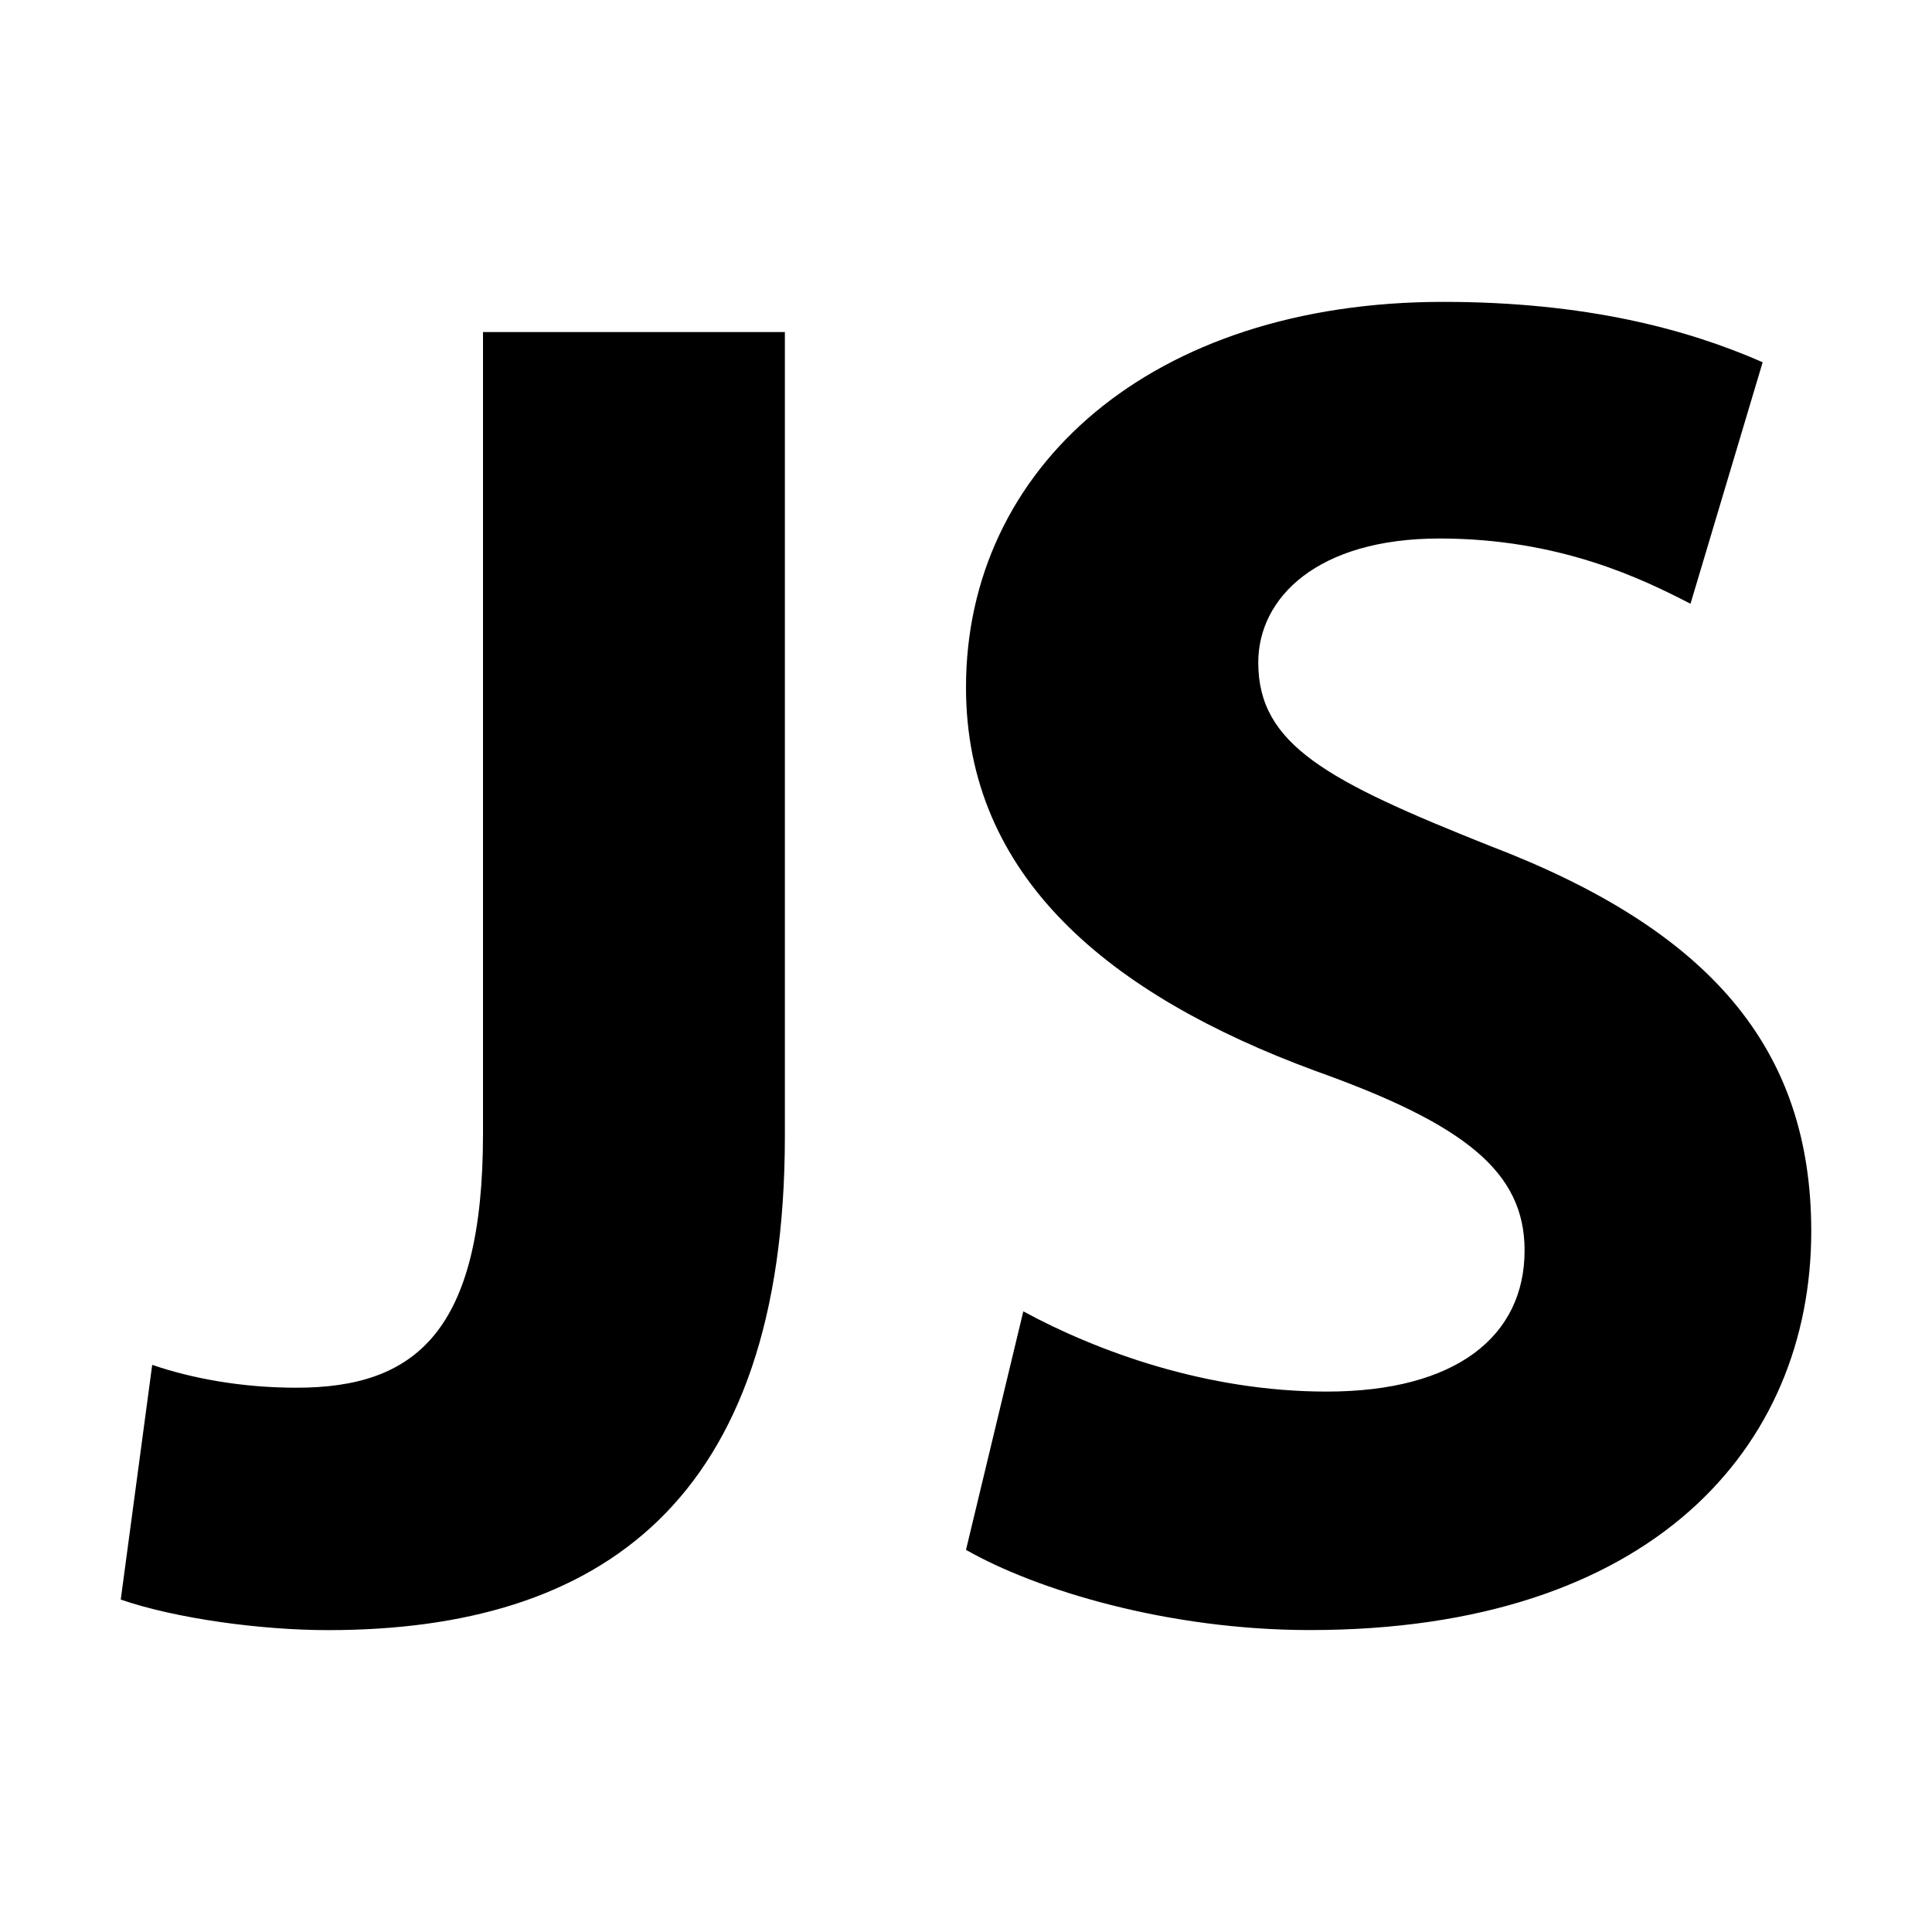
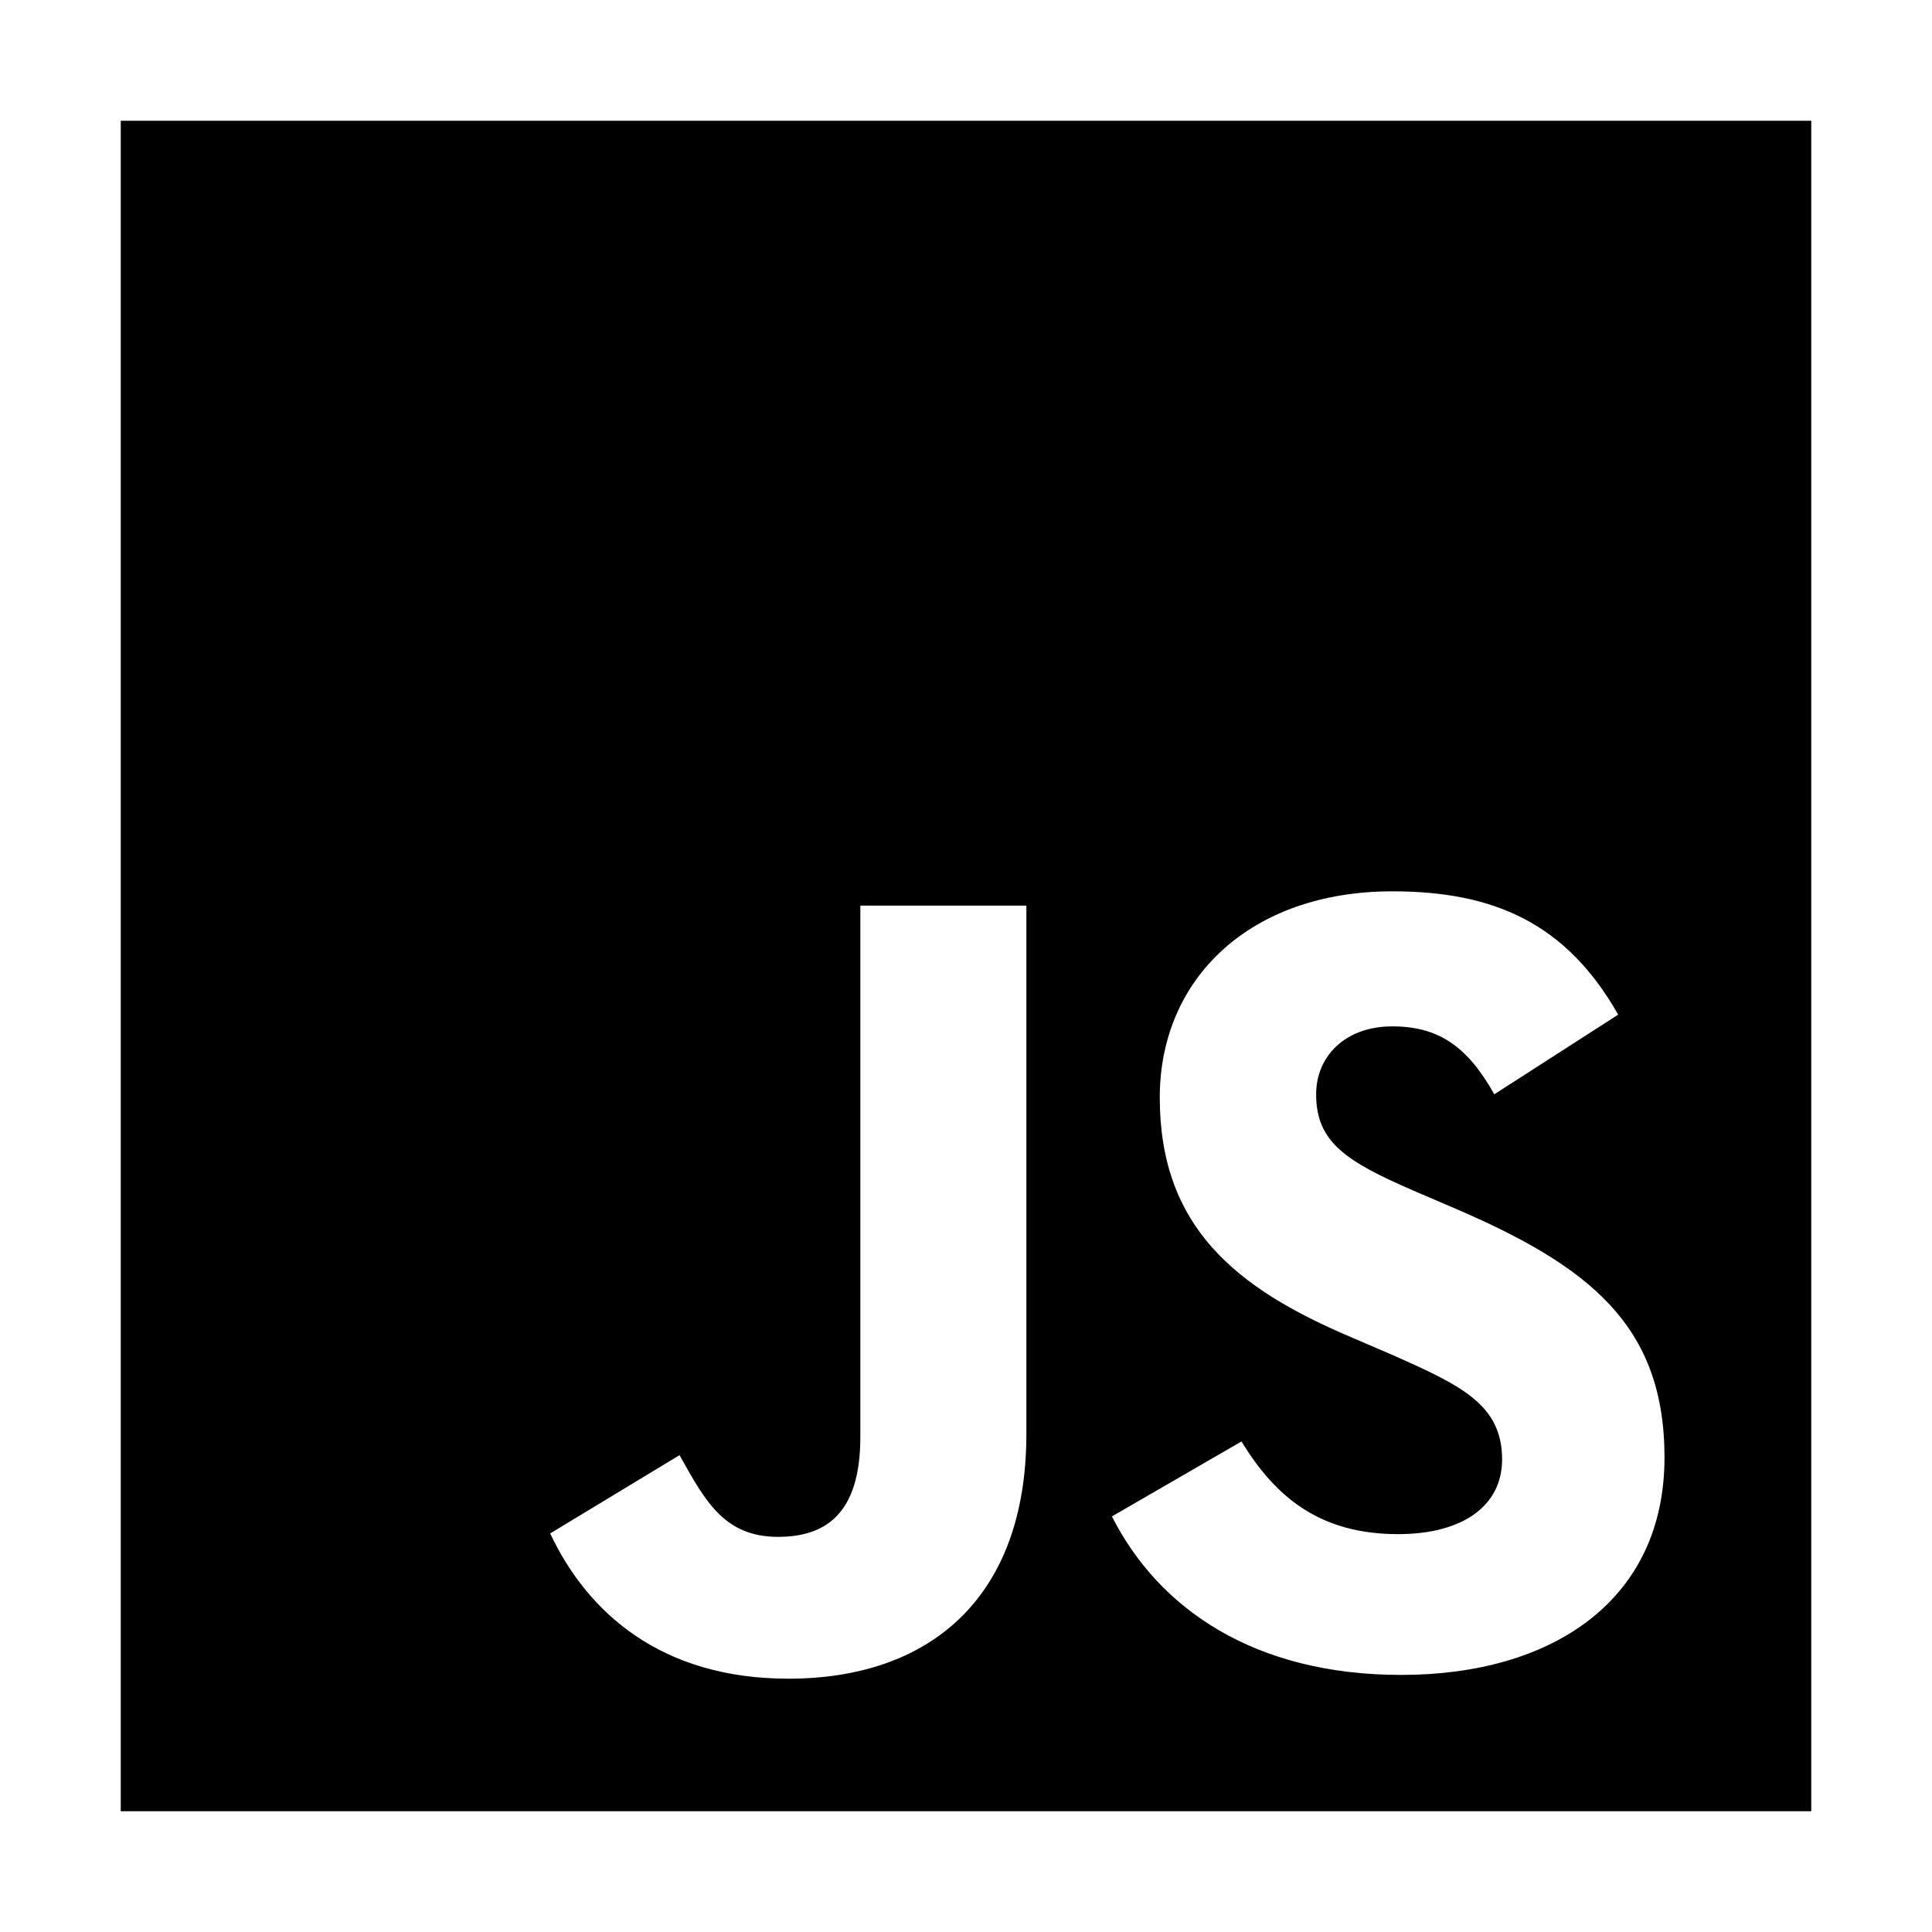
- <svg xmlns="http://www.w3.org/2000/svg" viewBox="0 0 512 512">
-   <path d="M208 88.001h-80v212.498c0 52.58-18.032 67.261-49.412 67.261-14.705 0-27.948-2.521-38.25-6.063L32 423.904C46.7 428.966 69.259 432 86.907 432 158.955 432 208 398.129 208 301.02V88.001zM382.463 80C305.02 80 256 123.998 256 182.154c0 50.083 37.751 81.44 92.641 101.665 39.7 14.158 55.392 26.808 55.392 47.539 0 22.756-18.139 37.425-52.448 37.425-31.863 0-60.789-10.64-80.394-21.255v-.021L256 410.727c18.639 10.638 53.441 21.255 91.167 21.255C437.854 431.98 480 383.43 480 326.284c0-48.55-26.958-79.9-85.278-102.163-43.139-17.191-61.27-26.795-61.27-48.542 0-17.2 15.688-32.869 48.043-32.869 31.846 0 53.744 10.707 66.505 17.291l19.125-64C447.125 87.22 420.188 80 382.463 80z" />
+ <svg xmlns="http://www.w3.org/2000/svg" class="ionicon" viewBox="0 0 512 512">
+   <path d="M32 32v448h448V32zm240 348c0 43.61-25.76 64.87-63.05 64.87-33.68 0-53.23-17.44-63.15-38.49l34.28-20.75c6.61 11.73 11.63 21.65 26.06 21.65 12 0 21.86-5.41 21.86-26.46V240h44zm99.35 63.87c-39.09 0-64.35-17.64-76.68-42L329 382c9 14.74 20.75 24.56 41.5 24.56 17.44 0 27.57-7.72 27.57-19.75 0-14.43-10.43-19.54-29.68-28l-10.52-4.52c-30.38-12.92-50.52-29.16-50.52-63.45 0-31.57 24.05-54.63 61.64-54.63 26.77 0 46 8.32 59.85 32.68L396 290c-7.22-12.93-15-18-27.06-18-12.33 0-20.15 7.82-20.15 18 0 12.63 7.82 17.74 25.86 25.56l10.52 4.51c35.79 15.34 55.94 31 55.94 66.16.01 37.9-29.76 57.64-69.76 57.64z" />
</svg>
